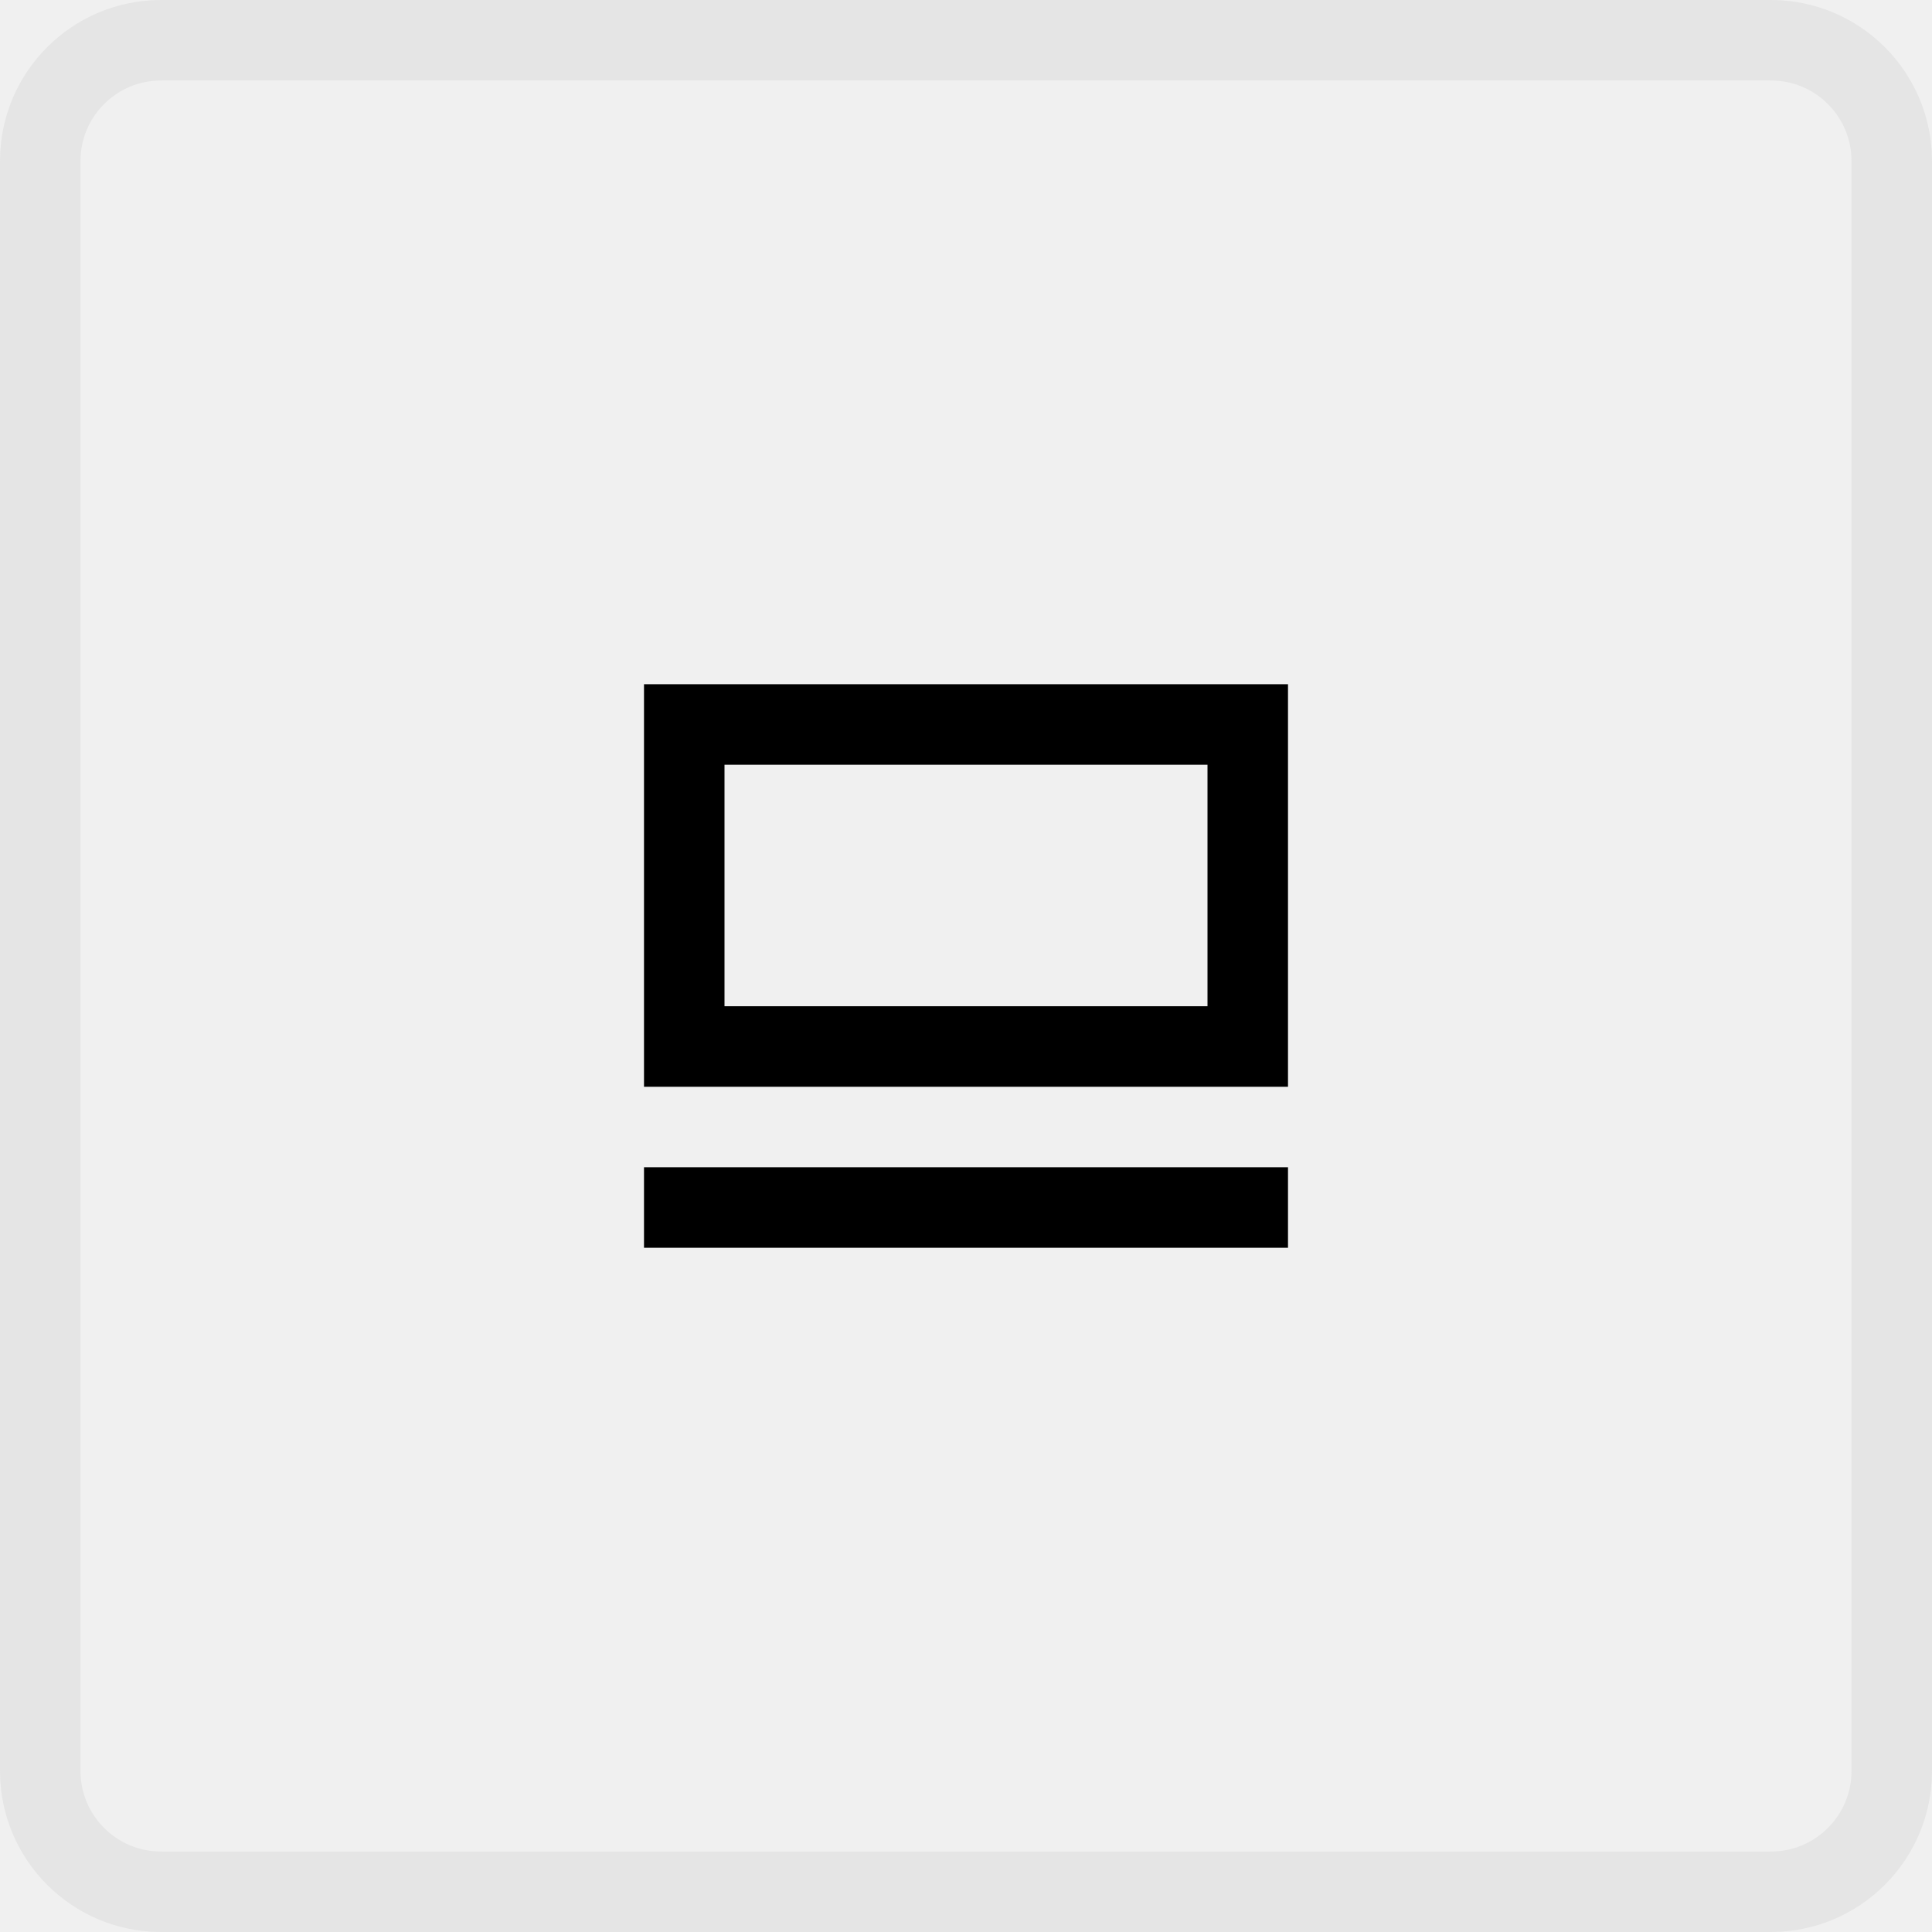
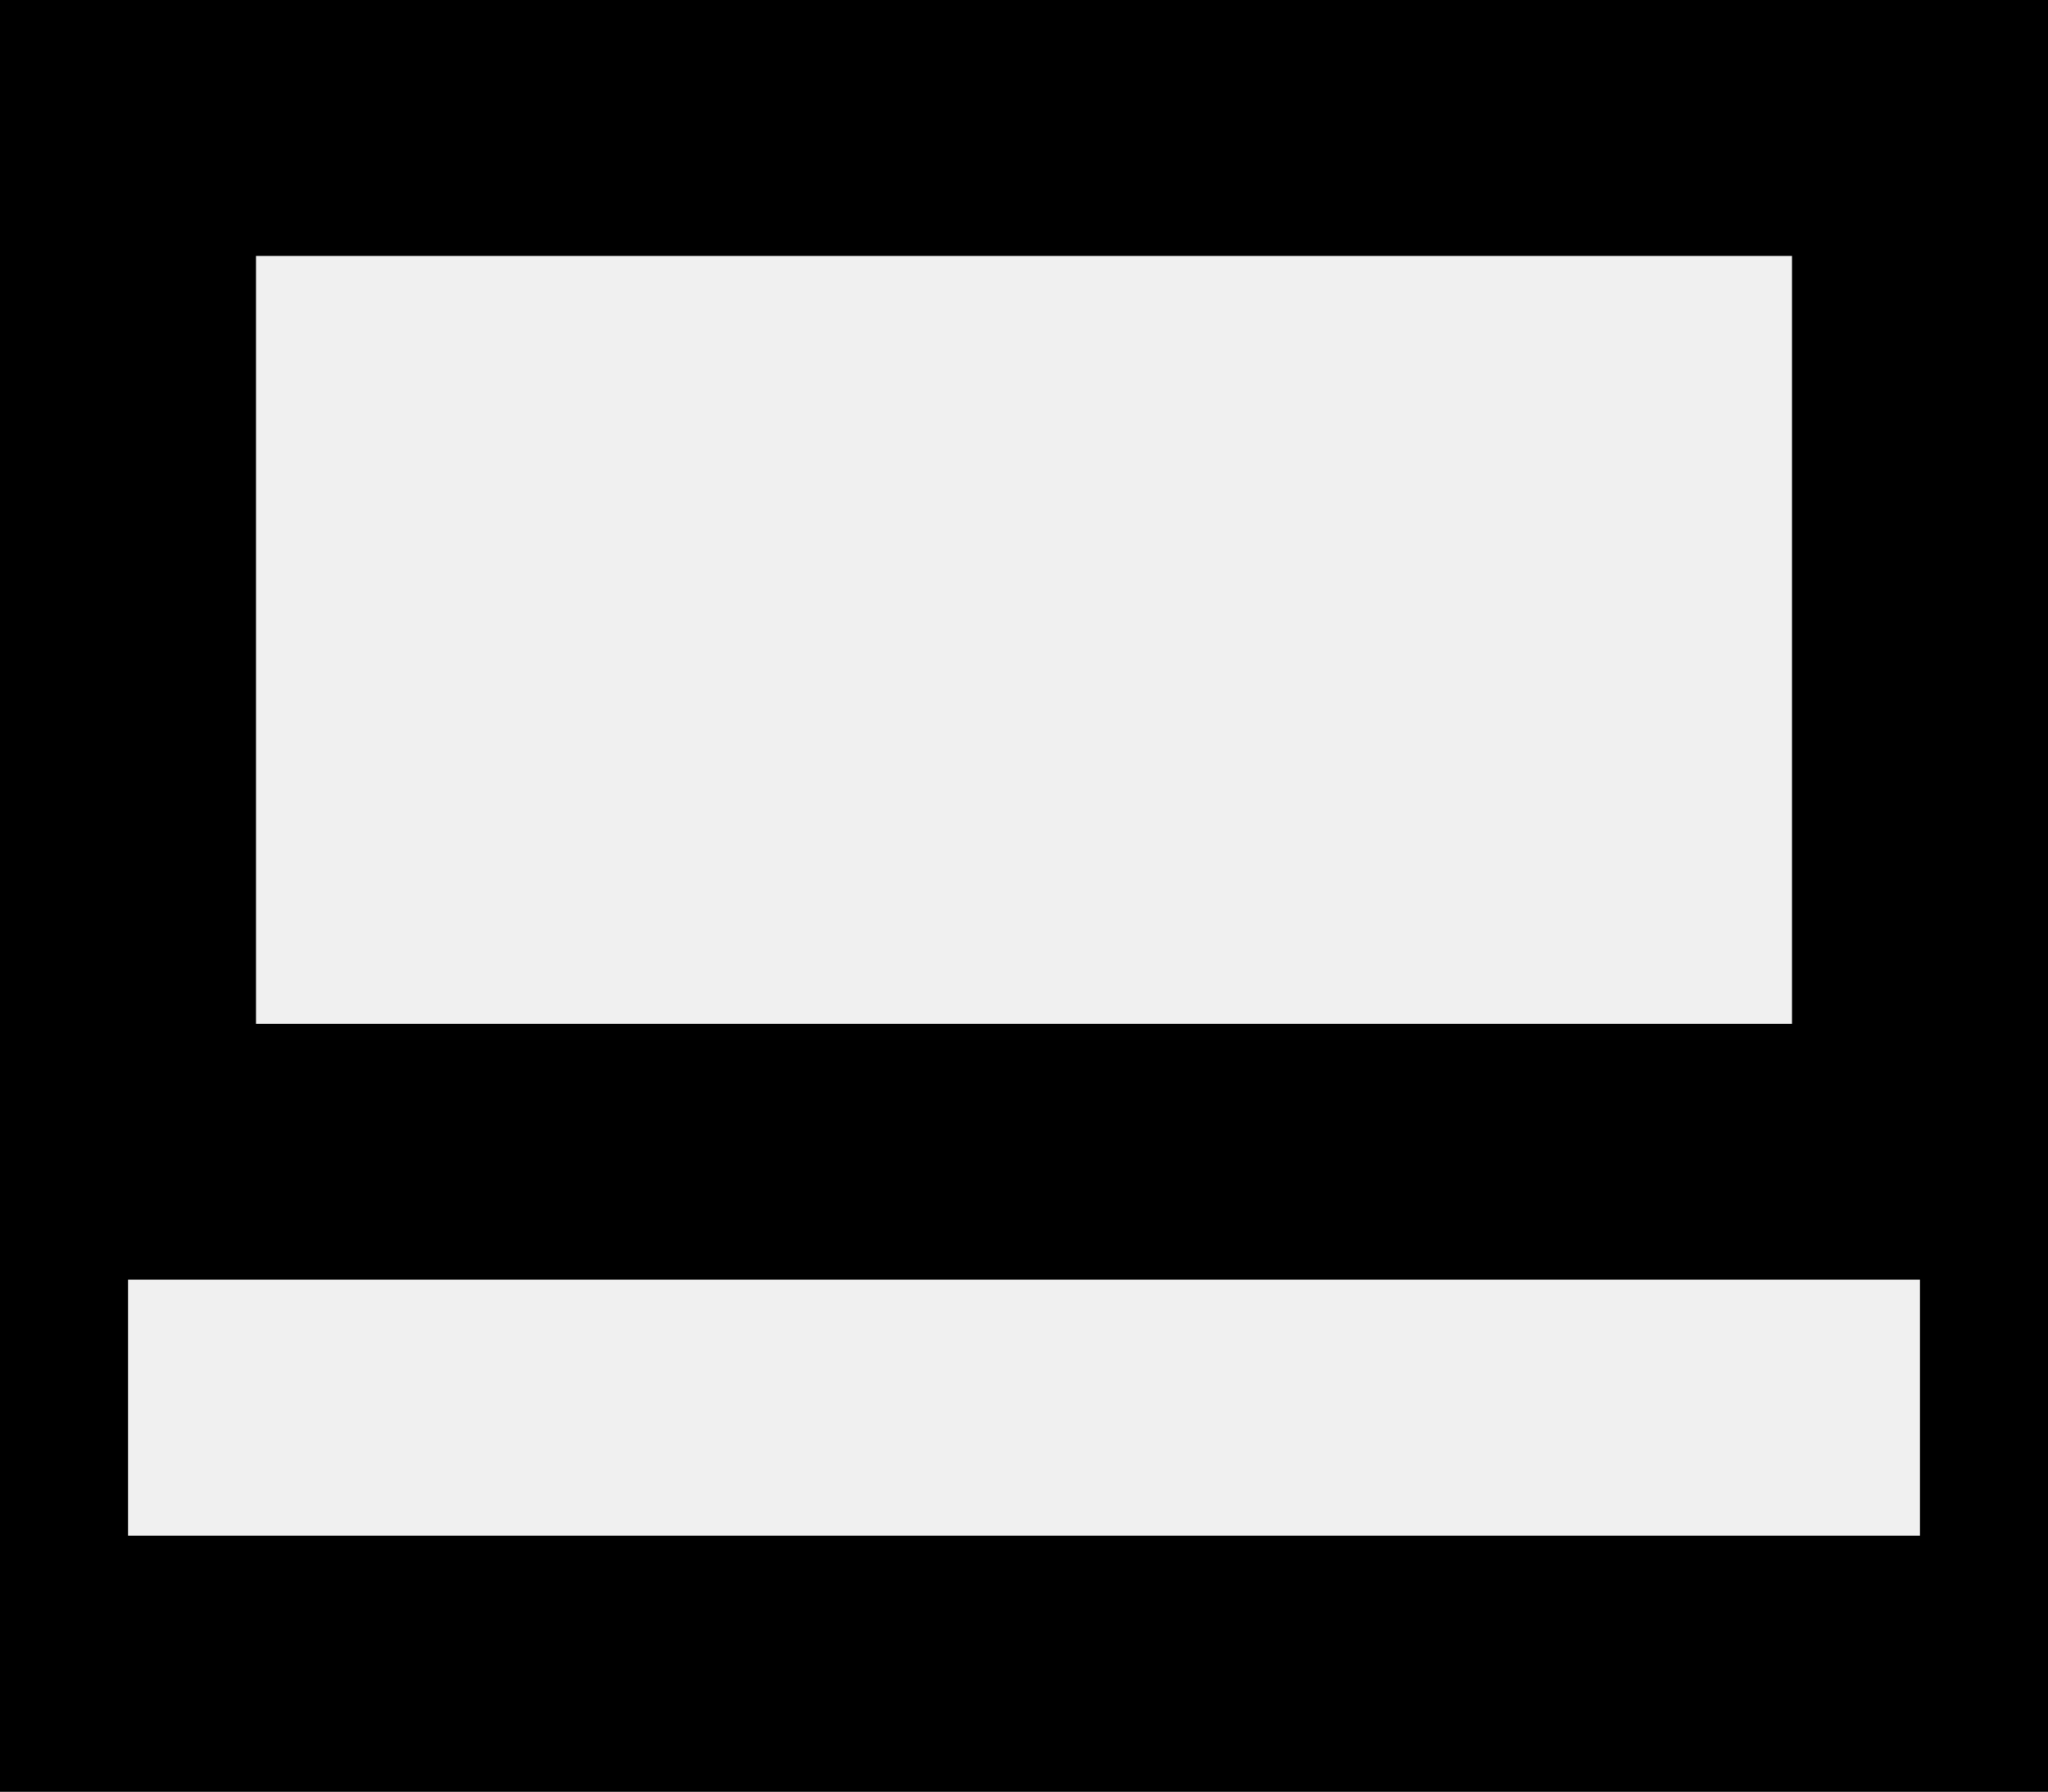
- <svg xmlns="http://www.w3.org/2000/svg" width="48" height="48" viewBox="0 0 48 48" fill="none">
-   <g clip-path="url(#clip0_33548_2210)">
-     <path d="M32 29H16V31H32V29Z" fill="black" />
-     <path d="M30 19V25H18V19H30ZM32 17H16V27H32V17Z" fill="black" />
+ <svg xmlns="http://www.w3.org/2000/svg" width="16" height="14" viewBox="0 0 16 14" fill="none">
+   <g clip-path="url(#clip0_53701_131)">
+     <path d="M16 12H0V14H16V12Z" fill="black" />
+     <path d="M14 2V8H2V2H14ZM16 0H0V10H16V0Z" fill="black" />
  </g>
-   <rect x="1" y="1" width="46" height="46" rx="3" stroke="#E5E5E5" stroke-width="2" />
+   <rect x="0.5" y="0.5" width="15" height="13" stroke="black" />
  <defs>
-     <clipPath id="clip0_33548_2210">
-       <rect width="16" height="14" fill="white" transform="translate(16 17)" />
+     <clipPath id="clip0_53701_131">
+       <rect width="16" height="14" fill="white" />
    </clipPath>
  </defs>
</svg>
